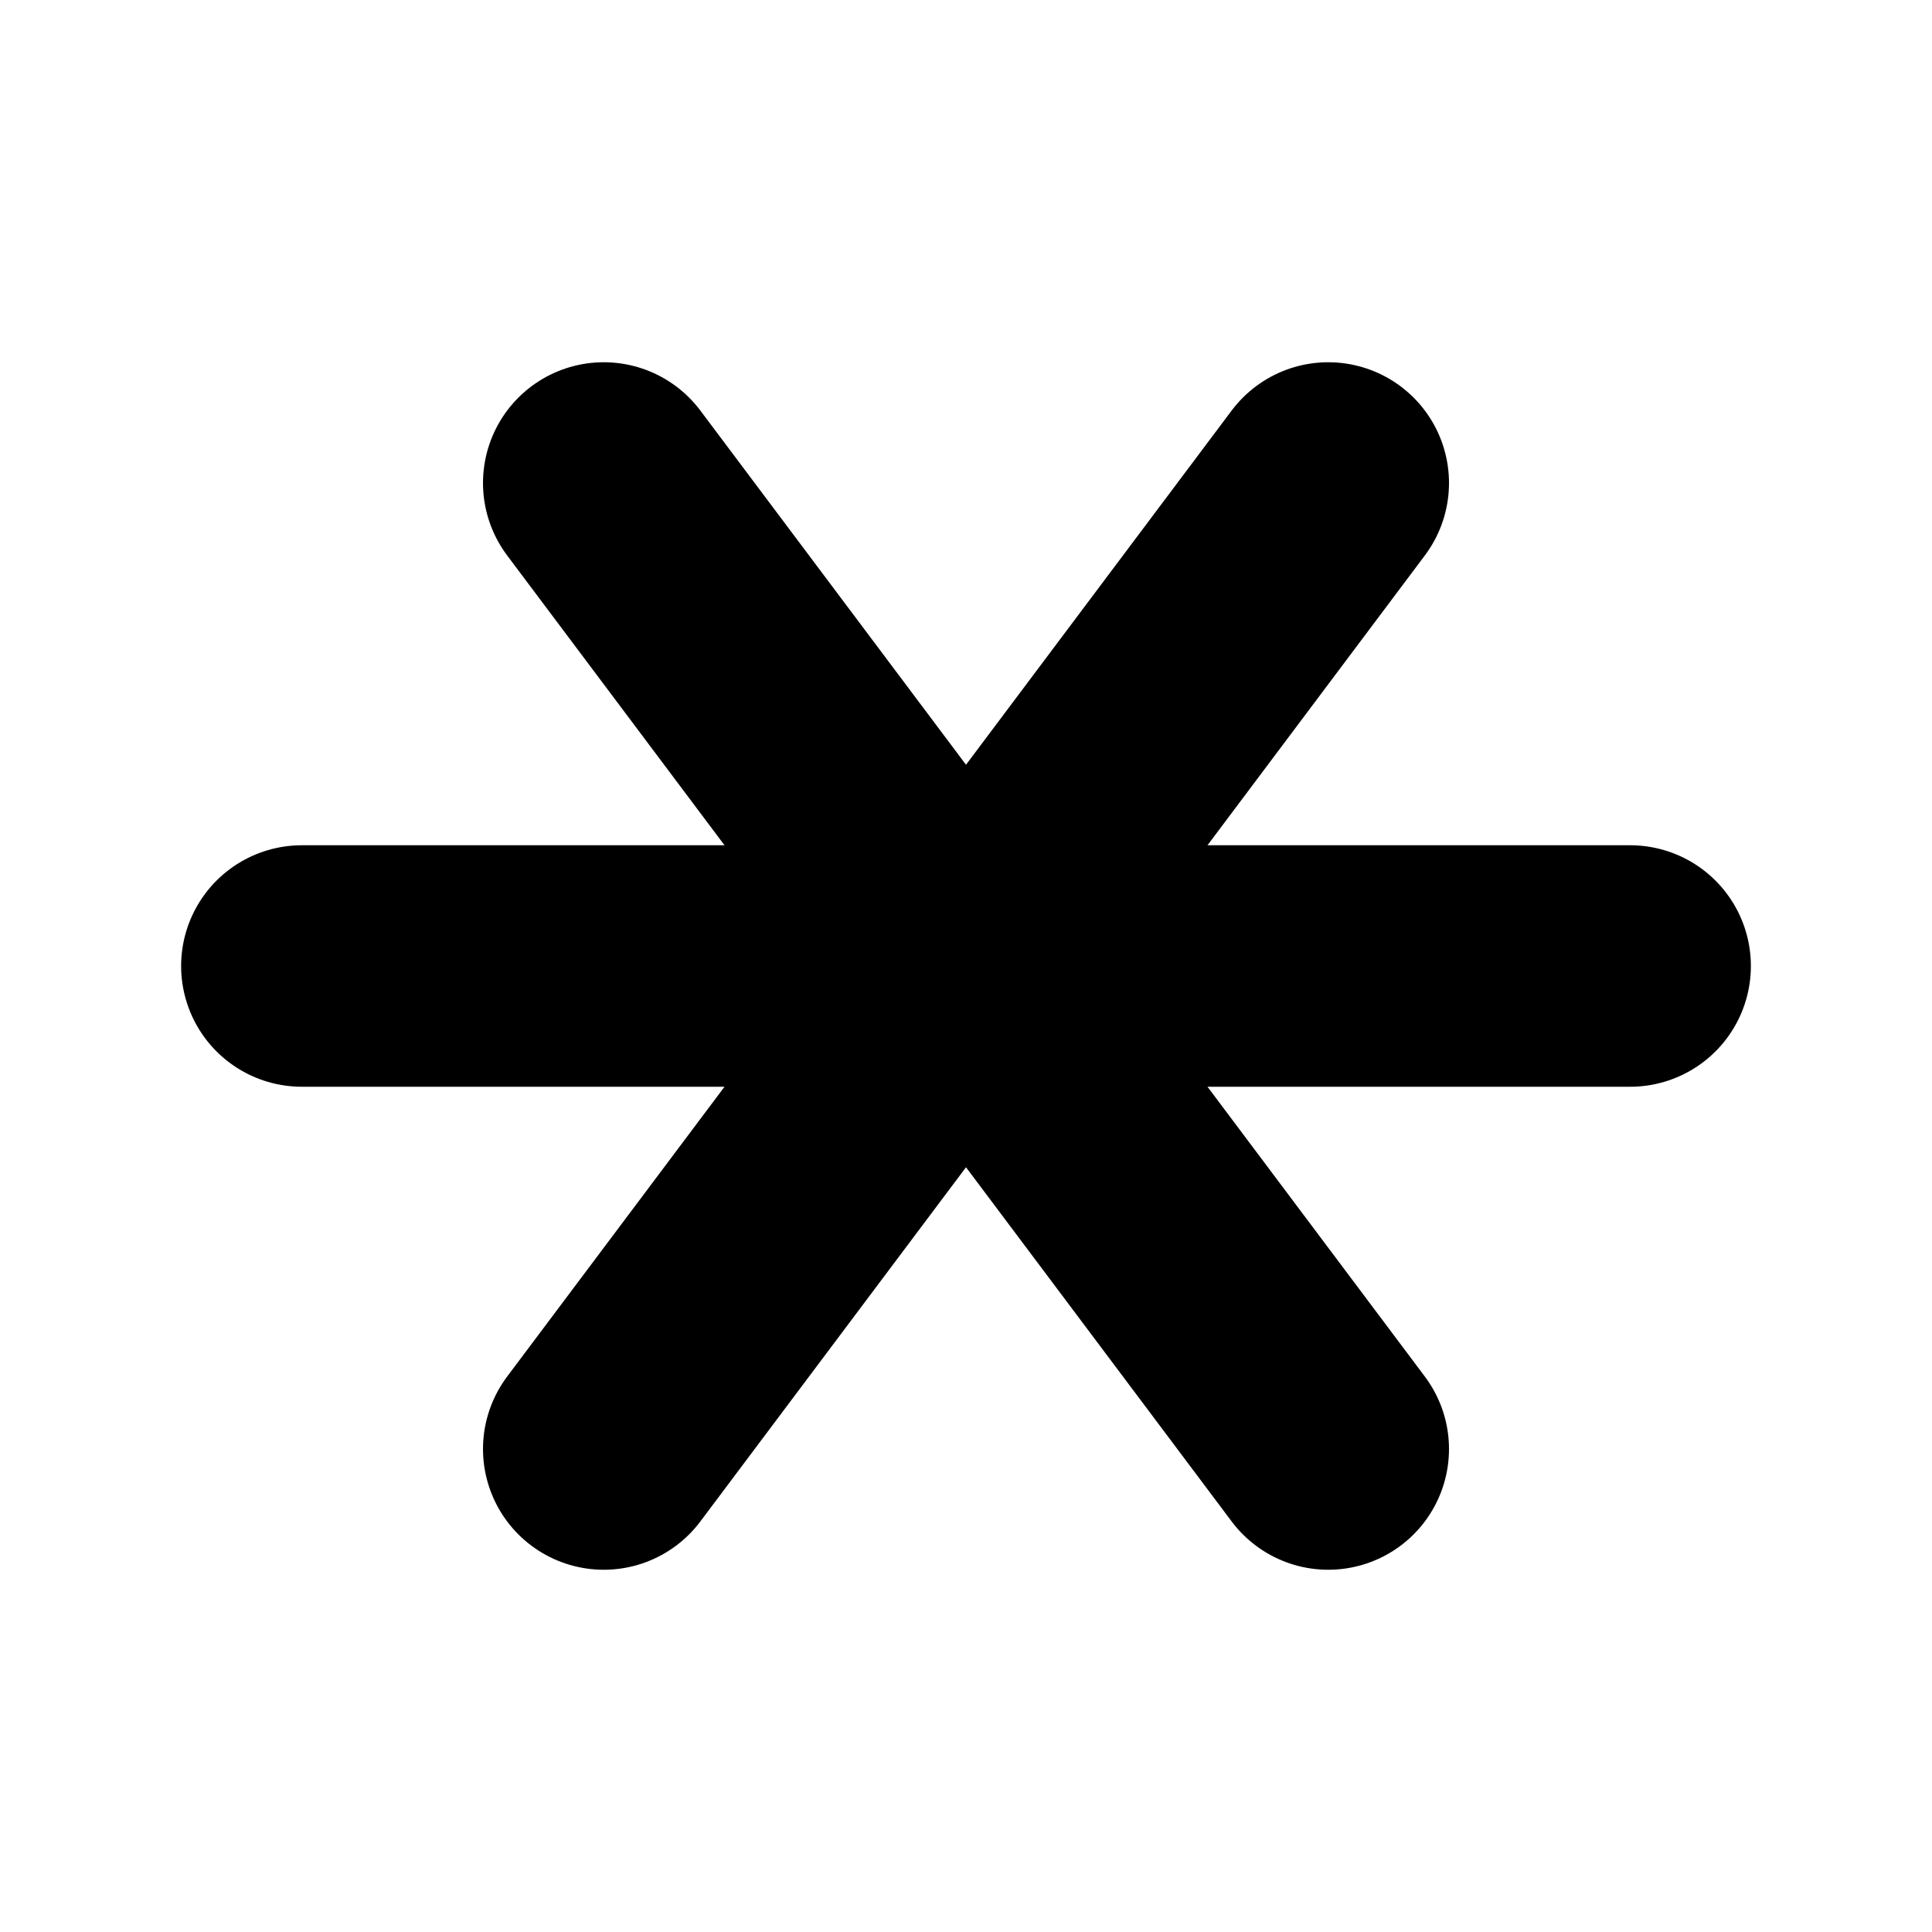
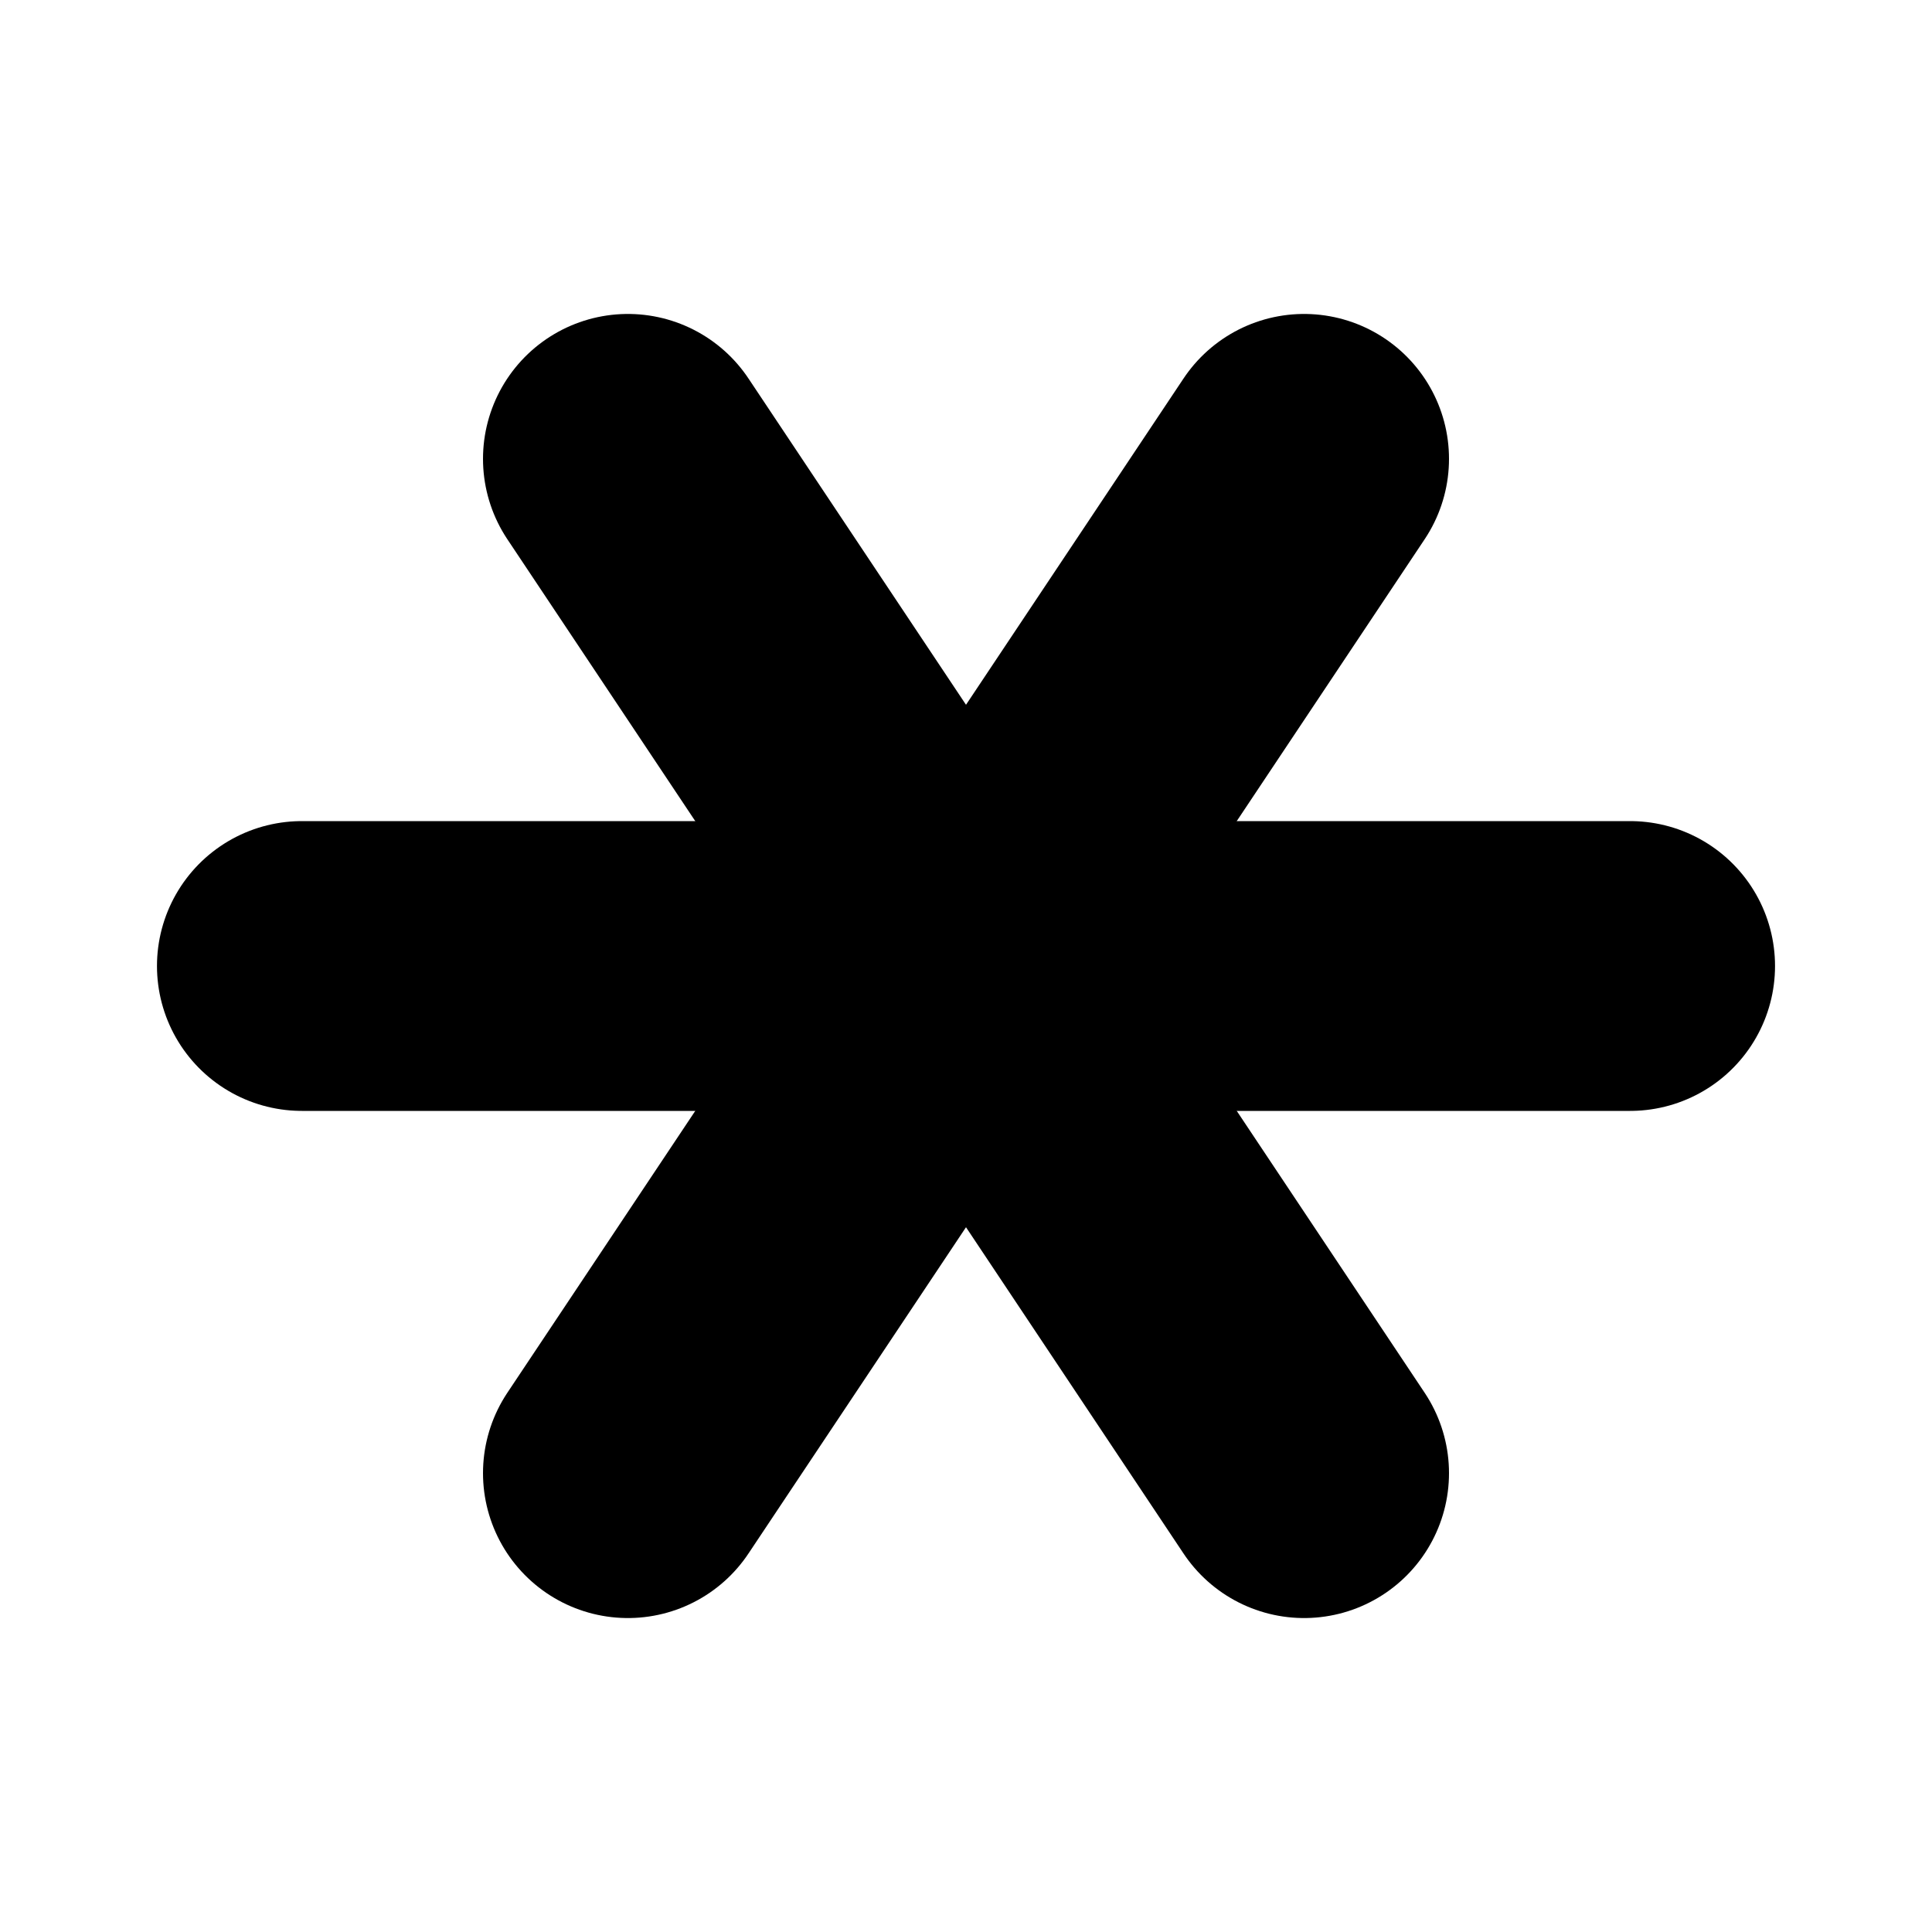
<svg xmlns="http://www.w3.org/2000/svg" width="800px" height="800px" viewBox="0 0 16 16" fill="none">
-   <path stroke="black" stroke-width="2" stroke-linecap="round" d="M2.5 8 L13.5 8" />
-   <path stroke="black" stroke-width="2" stroke-linecap="round" d="M5 4 L11 12" />
-   <path stroke="black" stroke-width="2" stroke-linecap="round" d="M11 4 L5 12" />
+   <path stroke="black" stroke-width="2.4" stroke-linecap="round" d="M2.5 8 L13.5 8" />
+   <path stroke="black" stroke-width="2.4" stroke-linecap="round" d="M5.2 3.8 L10.8 12.2" />
+   <path stroke="black" stroke-width="2.4" stroke-linecap="round" d="M10.8 3.8 L5.2 12.2" />
</svg>
